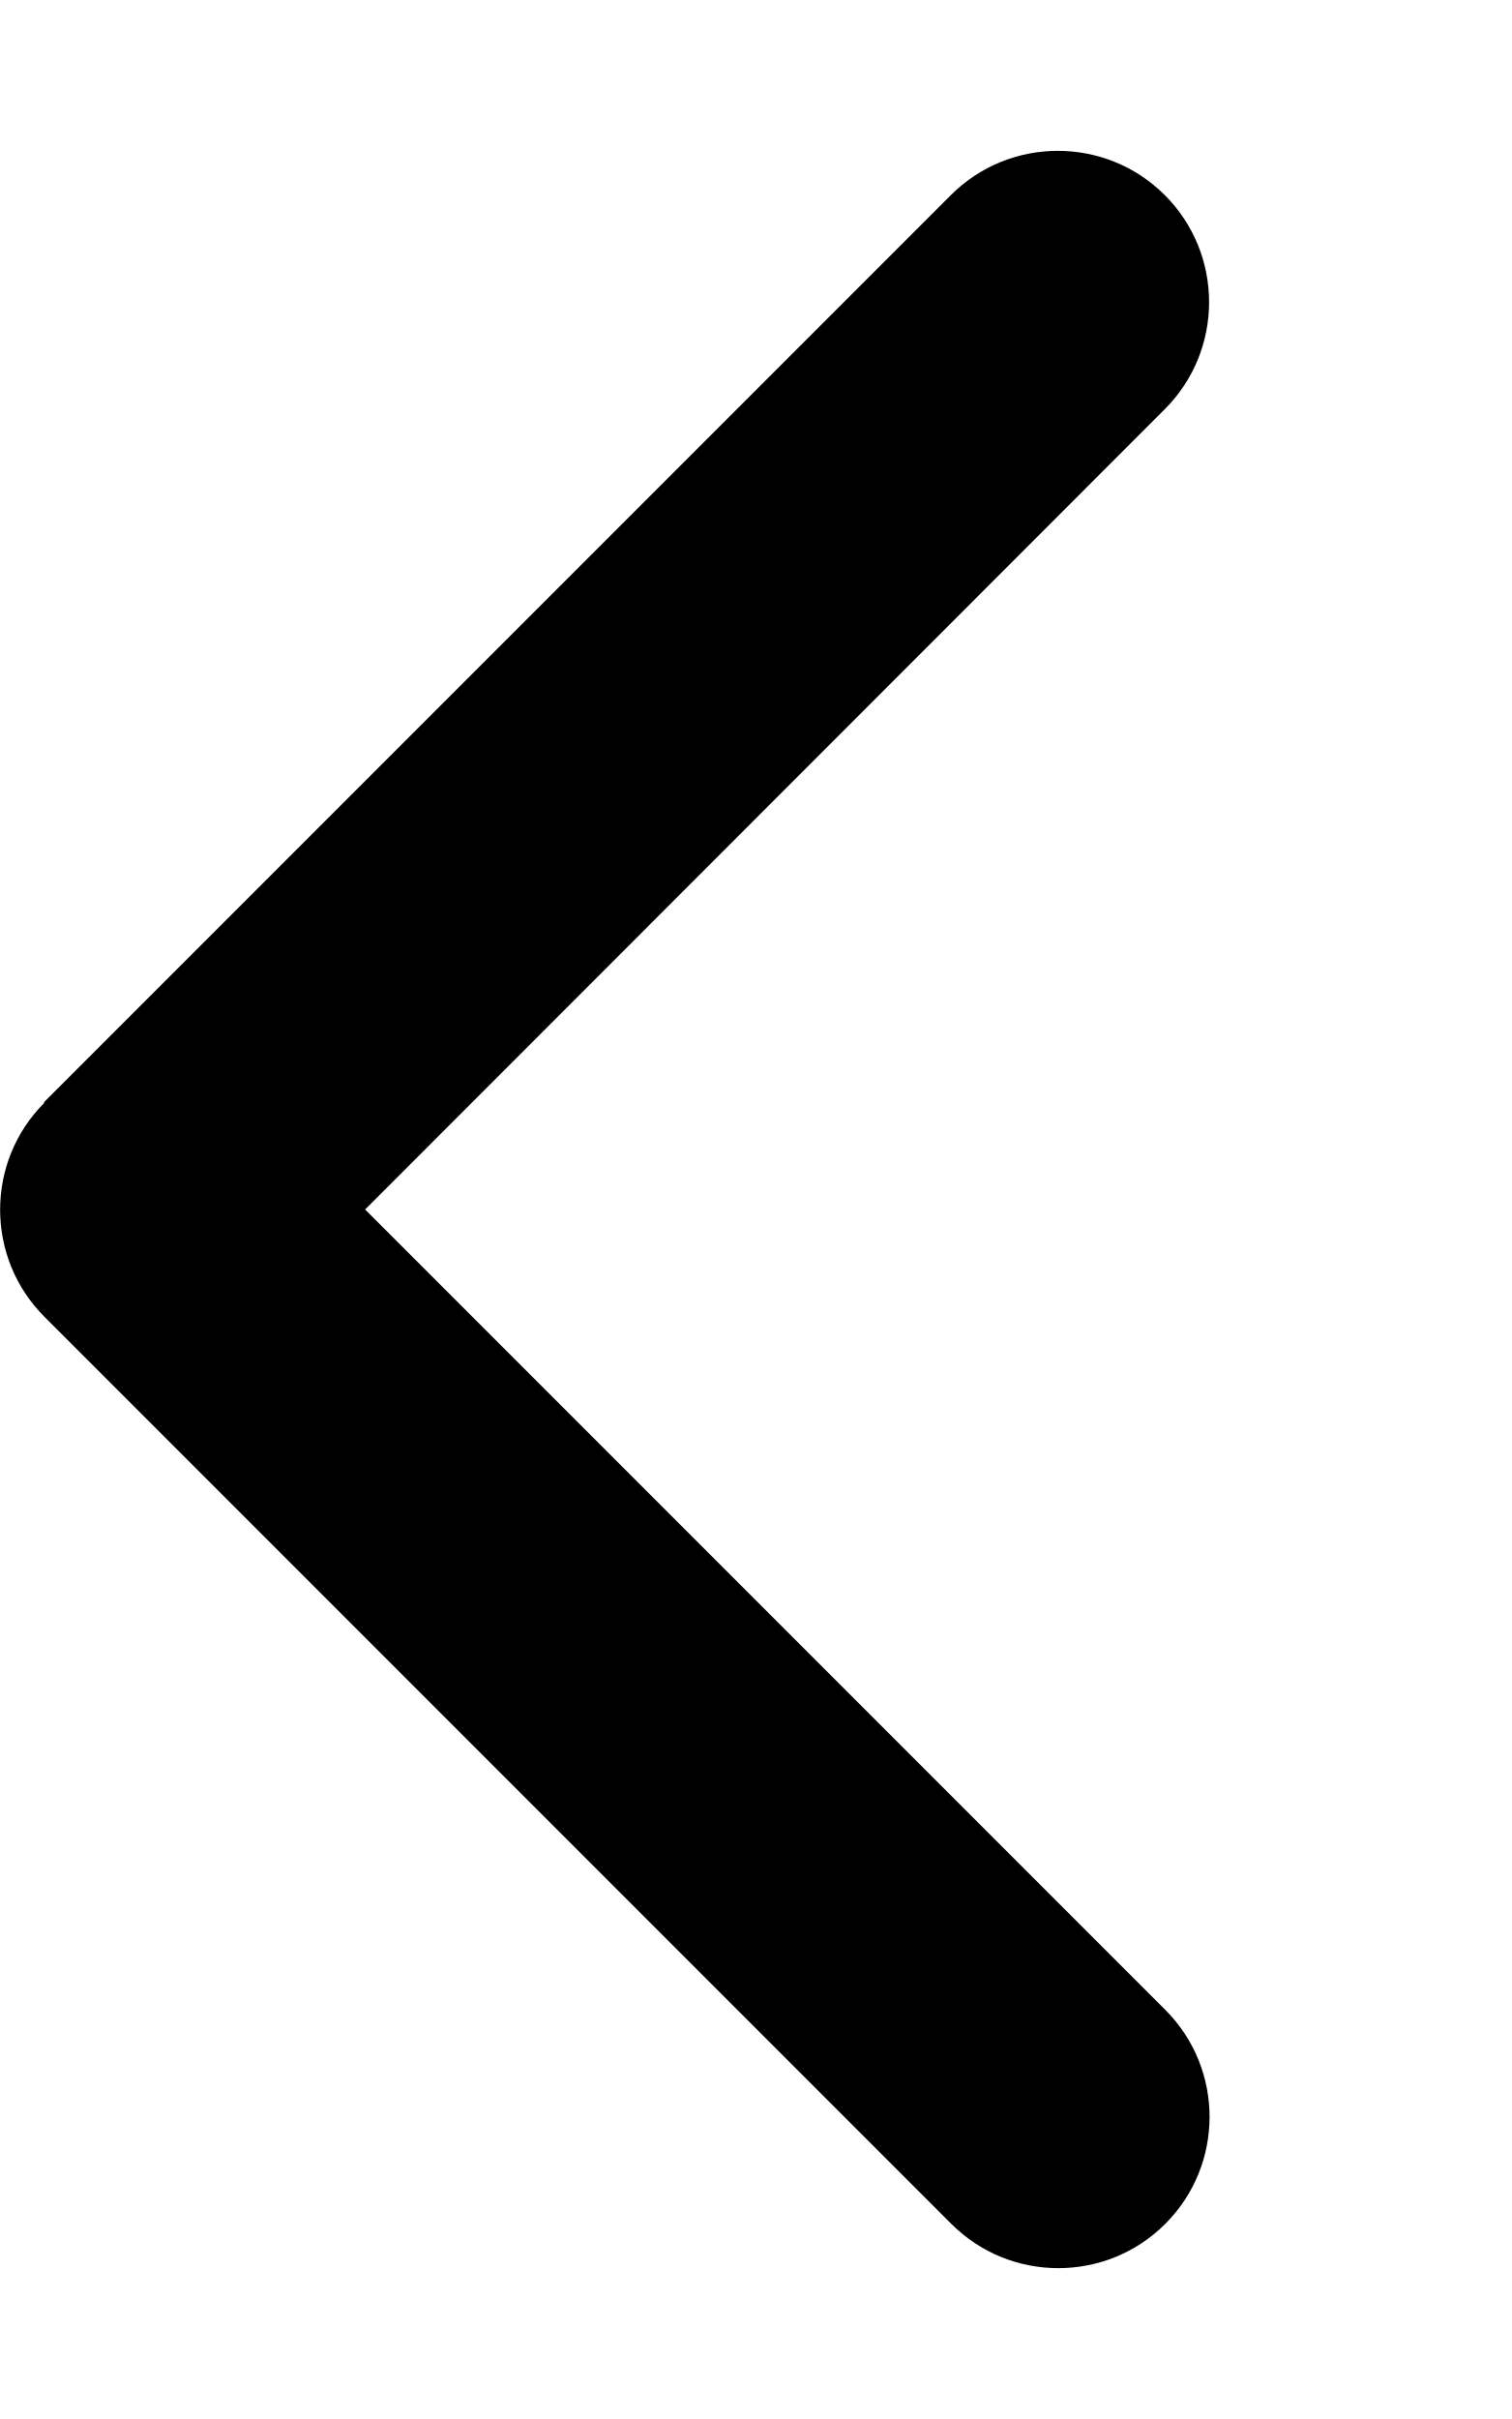
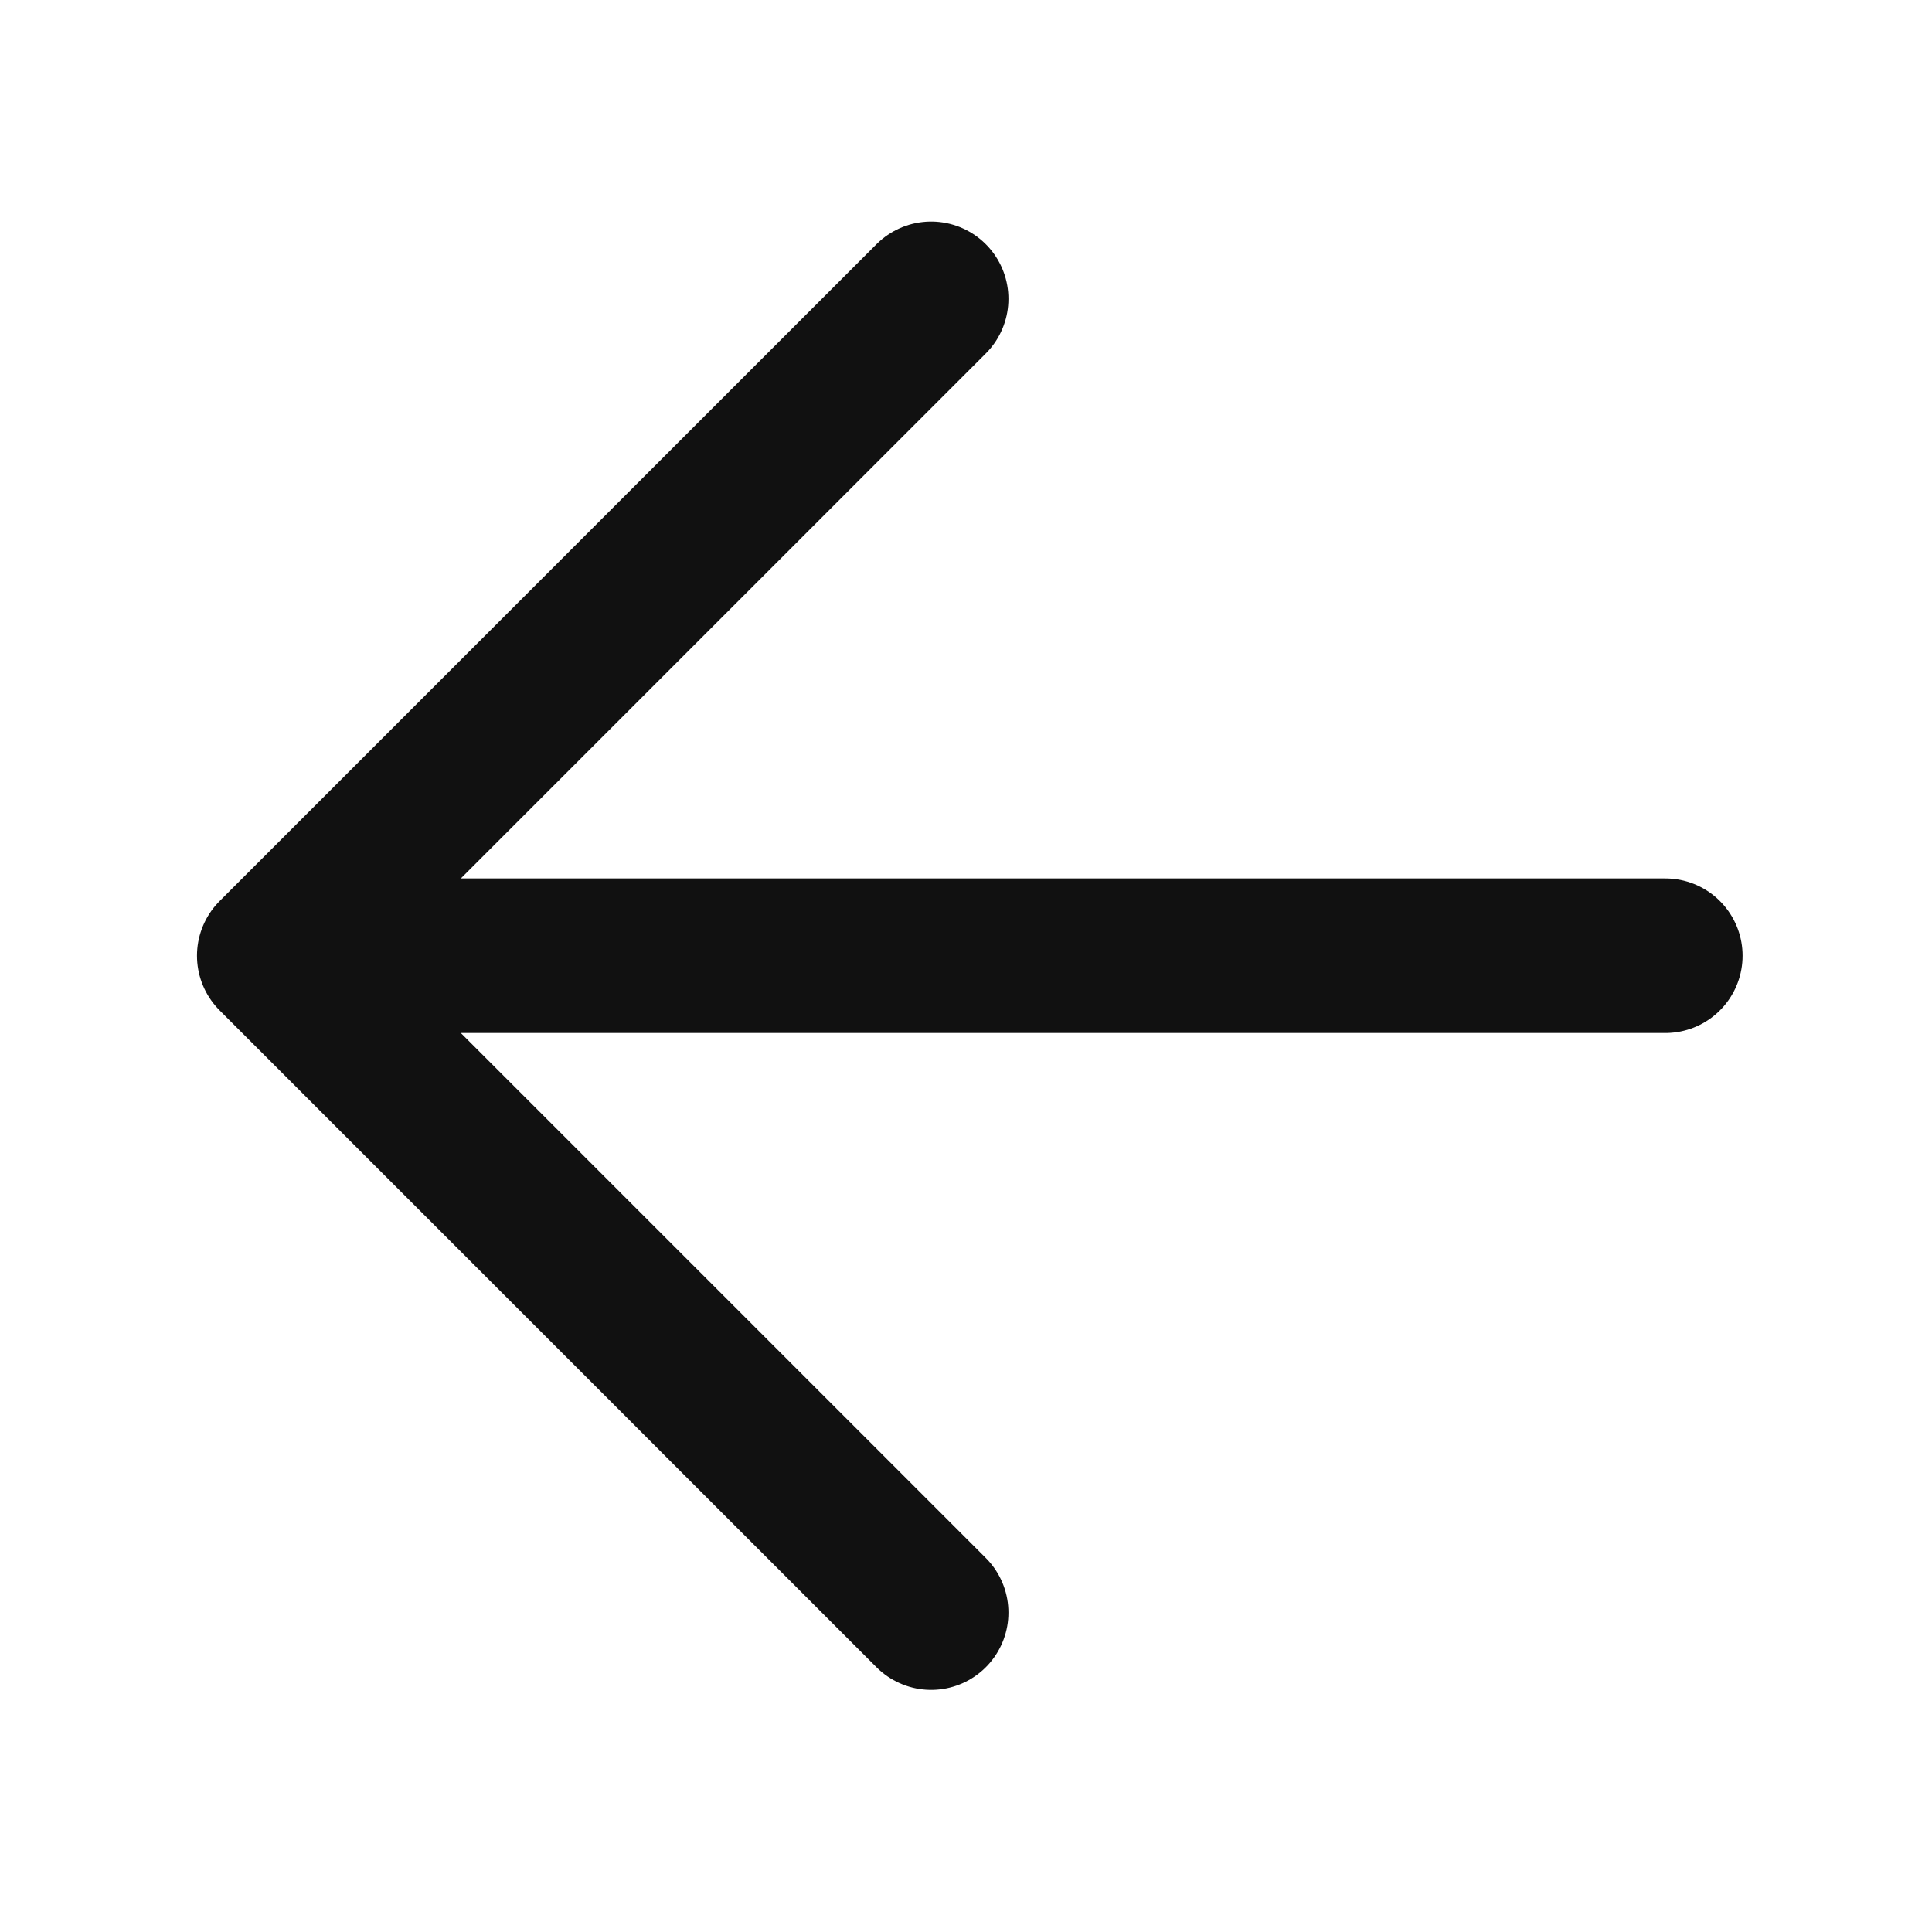
- <svg xmlns="http://www.w3.org/2000/svg" viewBox="0 0 320 512">
-   <path d="M9.4 233.4c-12.5 12.5-12.5 32.8 0 45.3l192 192c12.5 12.5 32.8 12.5 45.3 0s12.5-32.8 0-45.3L77.3 256 246.6 86.6c12.5-12.5 12.5-32.8 0-45.3s-32.8-12.5-45.3 0l-192 192z" />
+ <svg xmlns="http://www.w3.org/2000/svg" width="25" height="25" viewBox="0 0 25 25" fill="none">
+   <path d="M21.549 12.367L3.549 12.367M3.549 12.367L12.049 3.867M3.549 12.367L12.049 20.867" stroke="#111111" stroke-width="2" stroke-linecap="round" stroke-linejoin="round" />
</svg>
